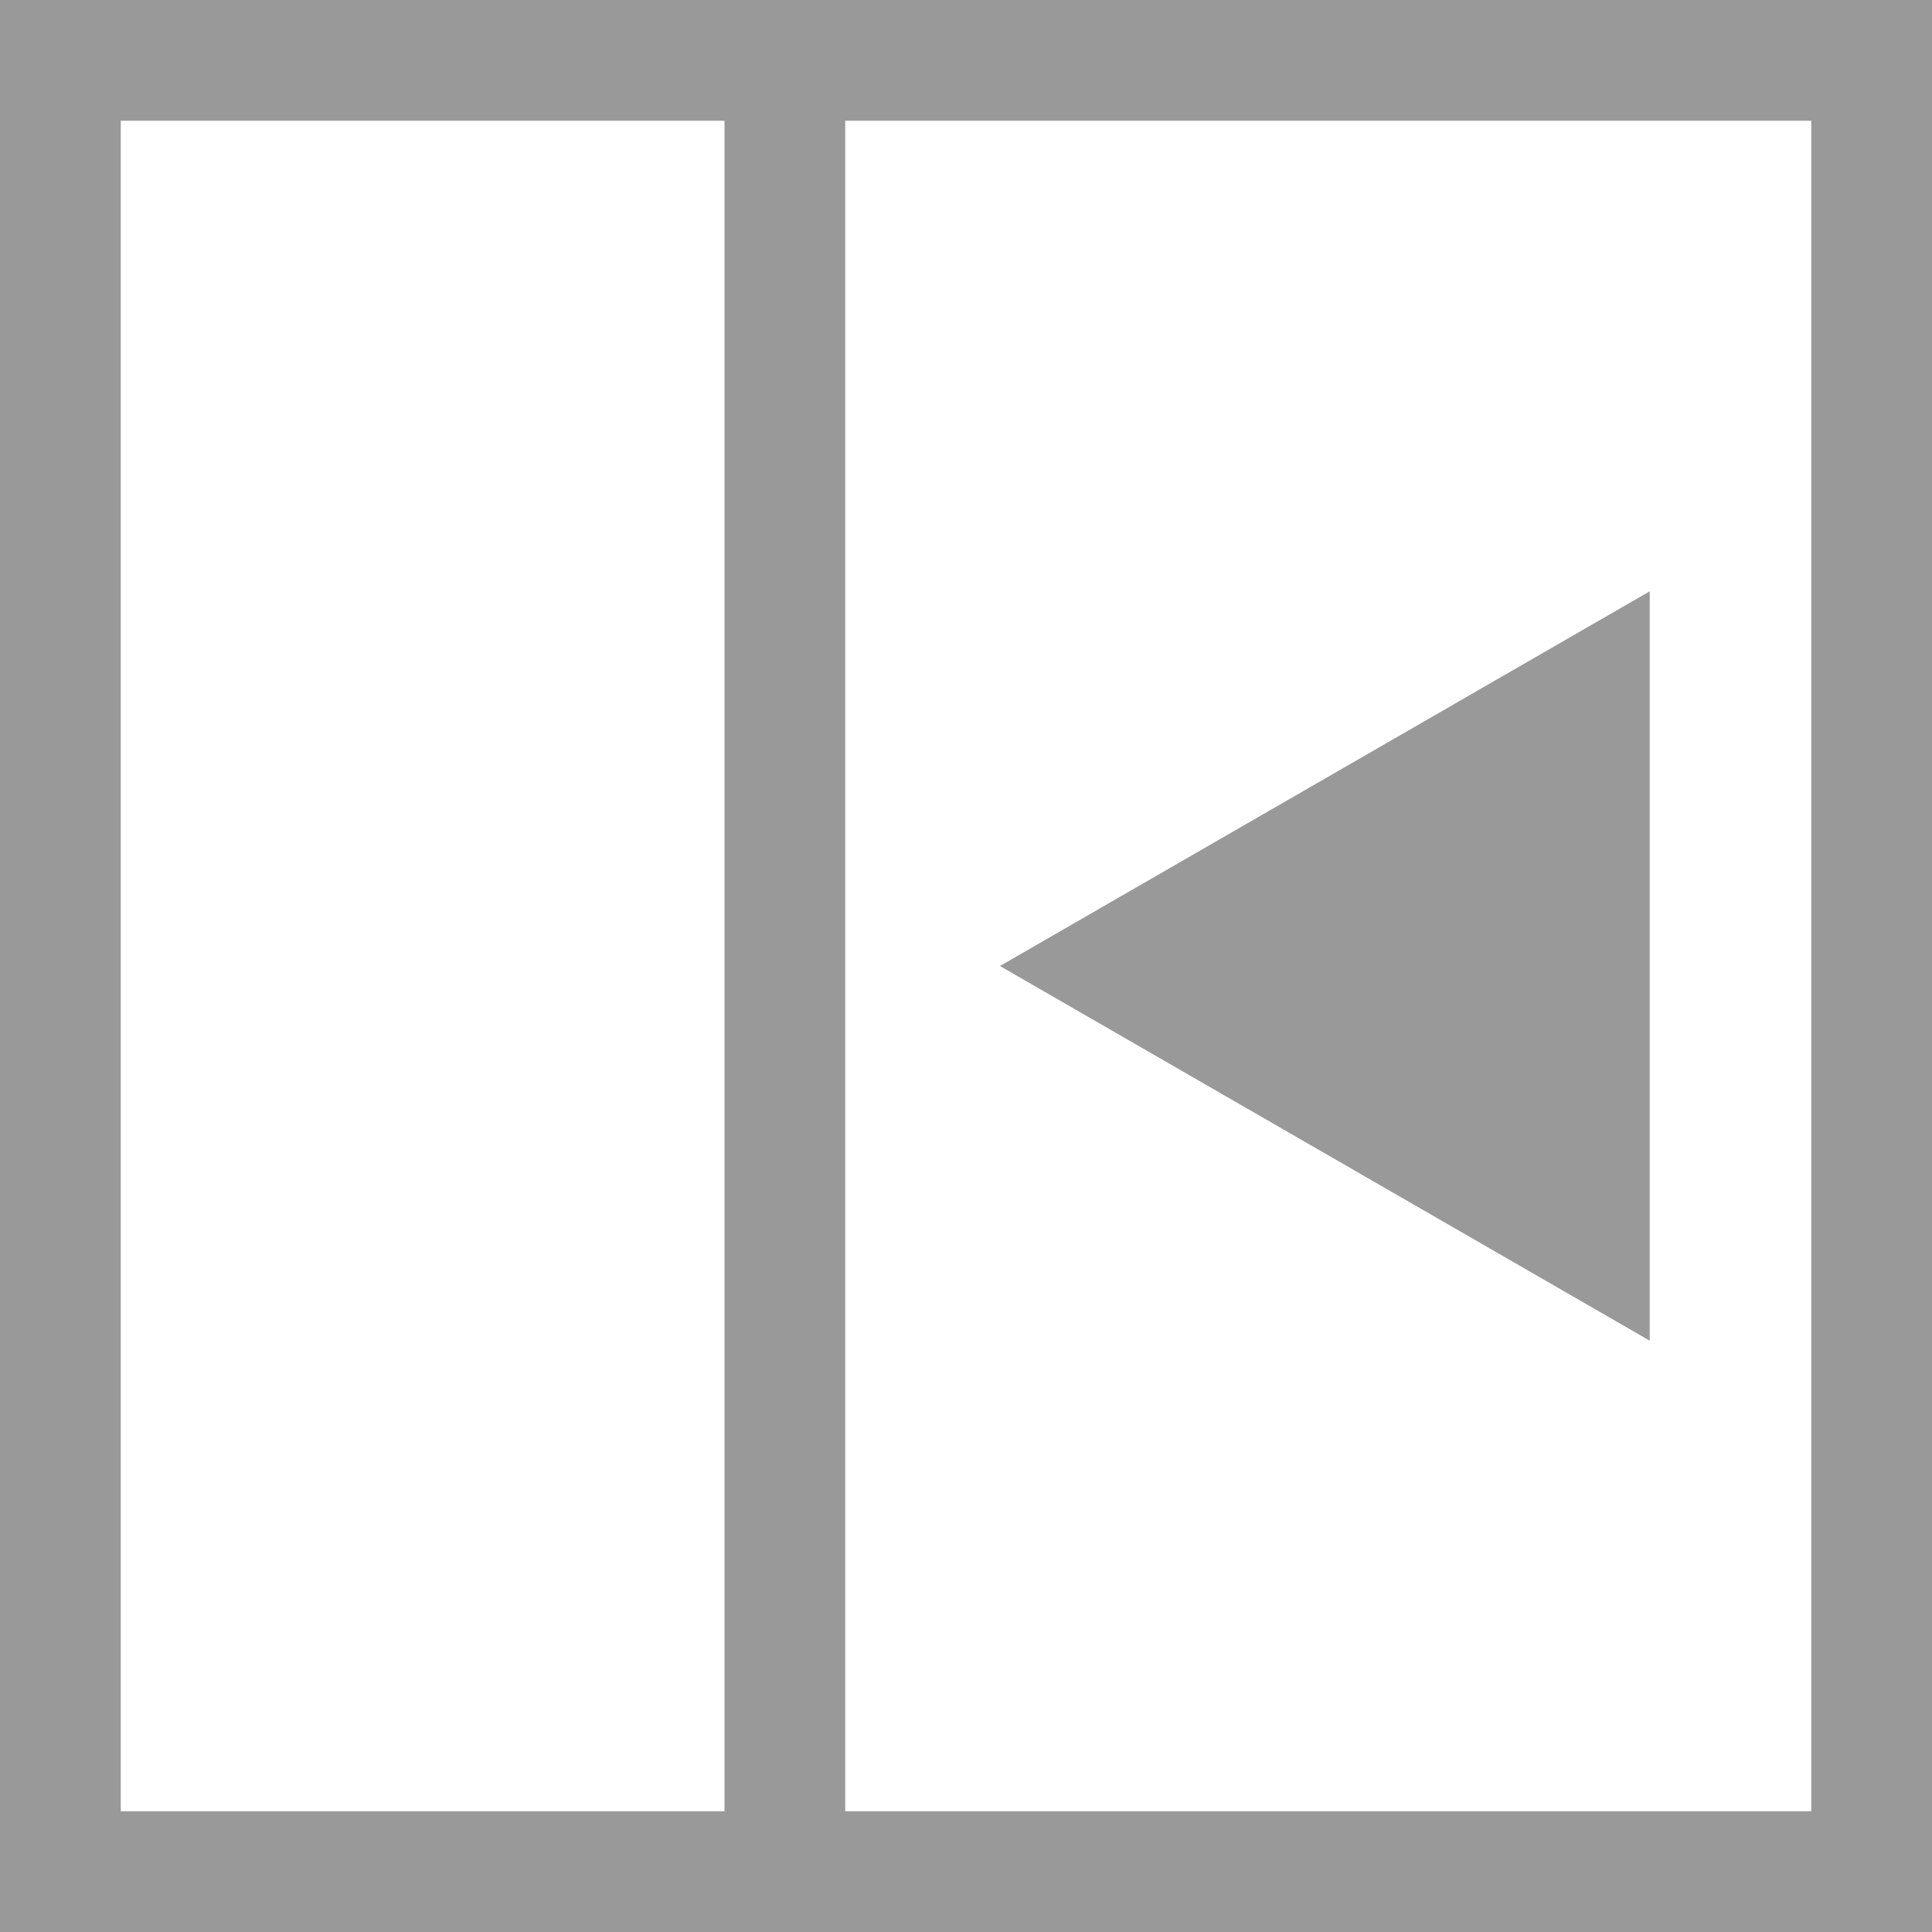
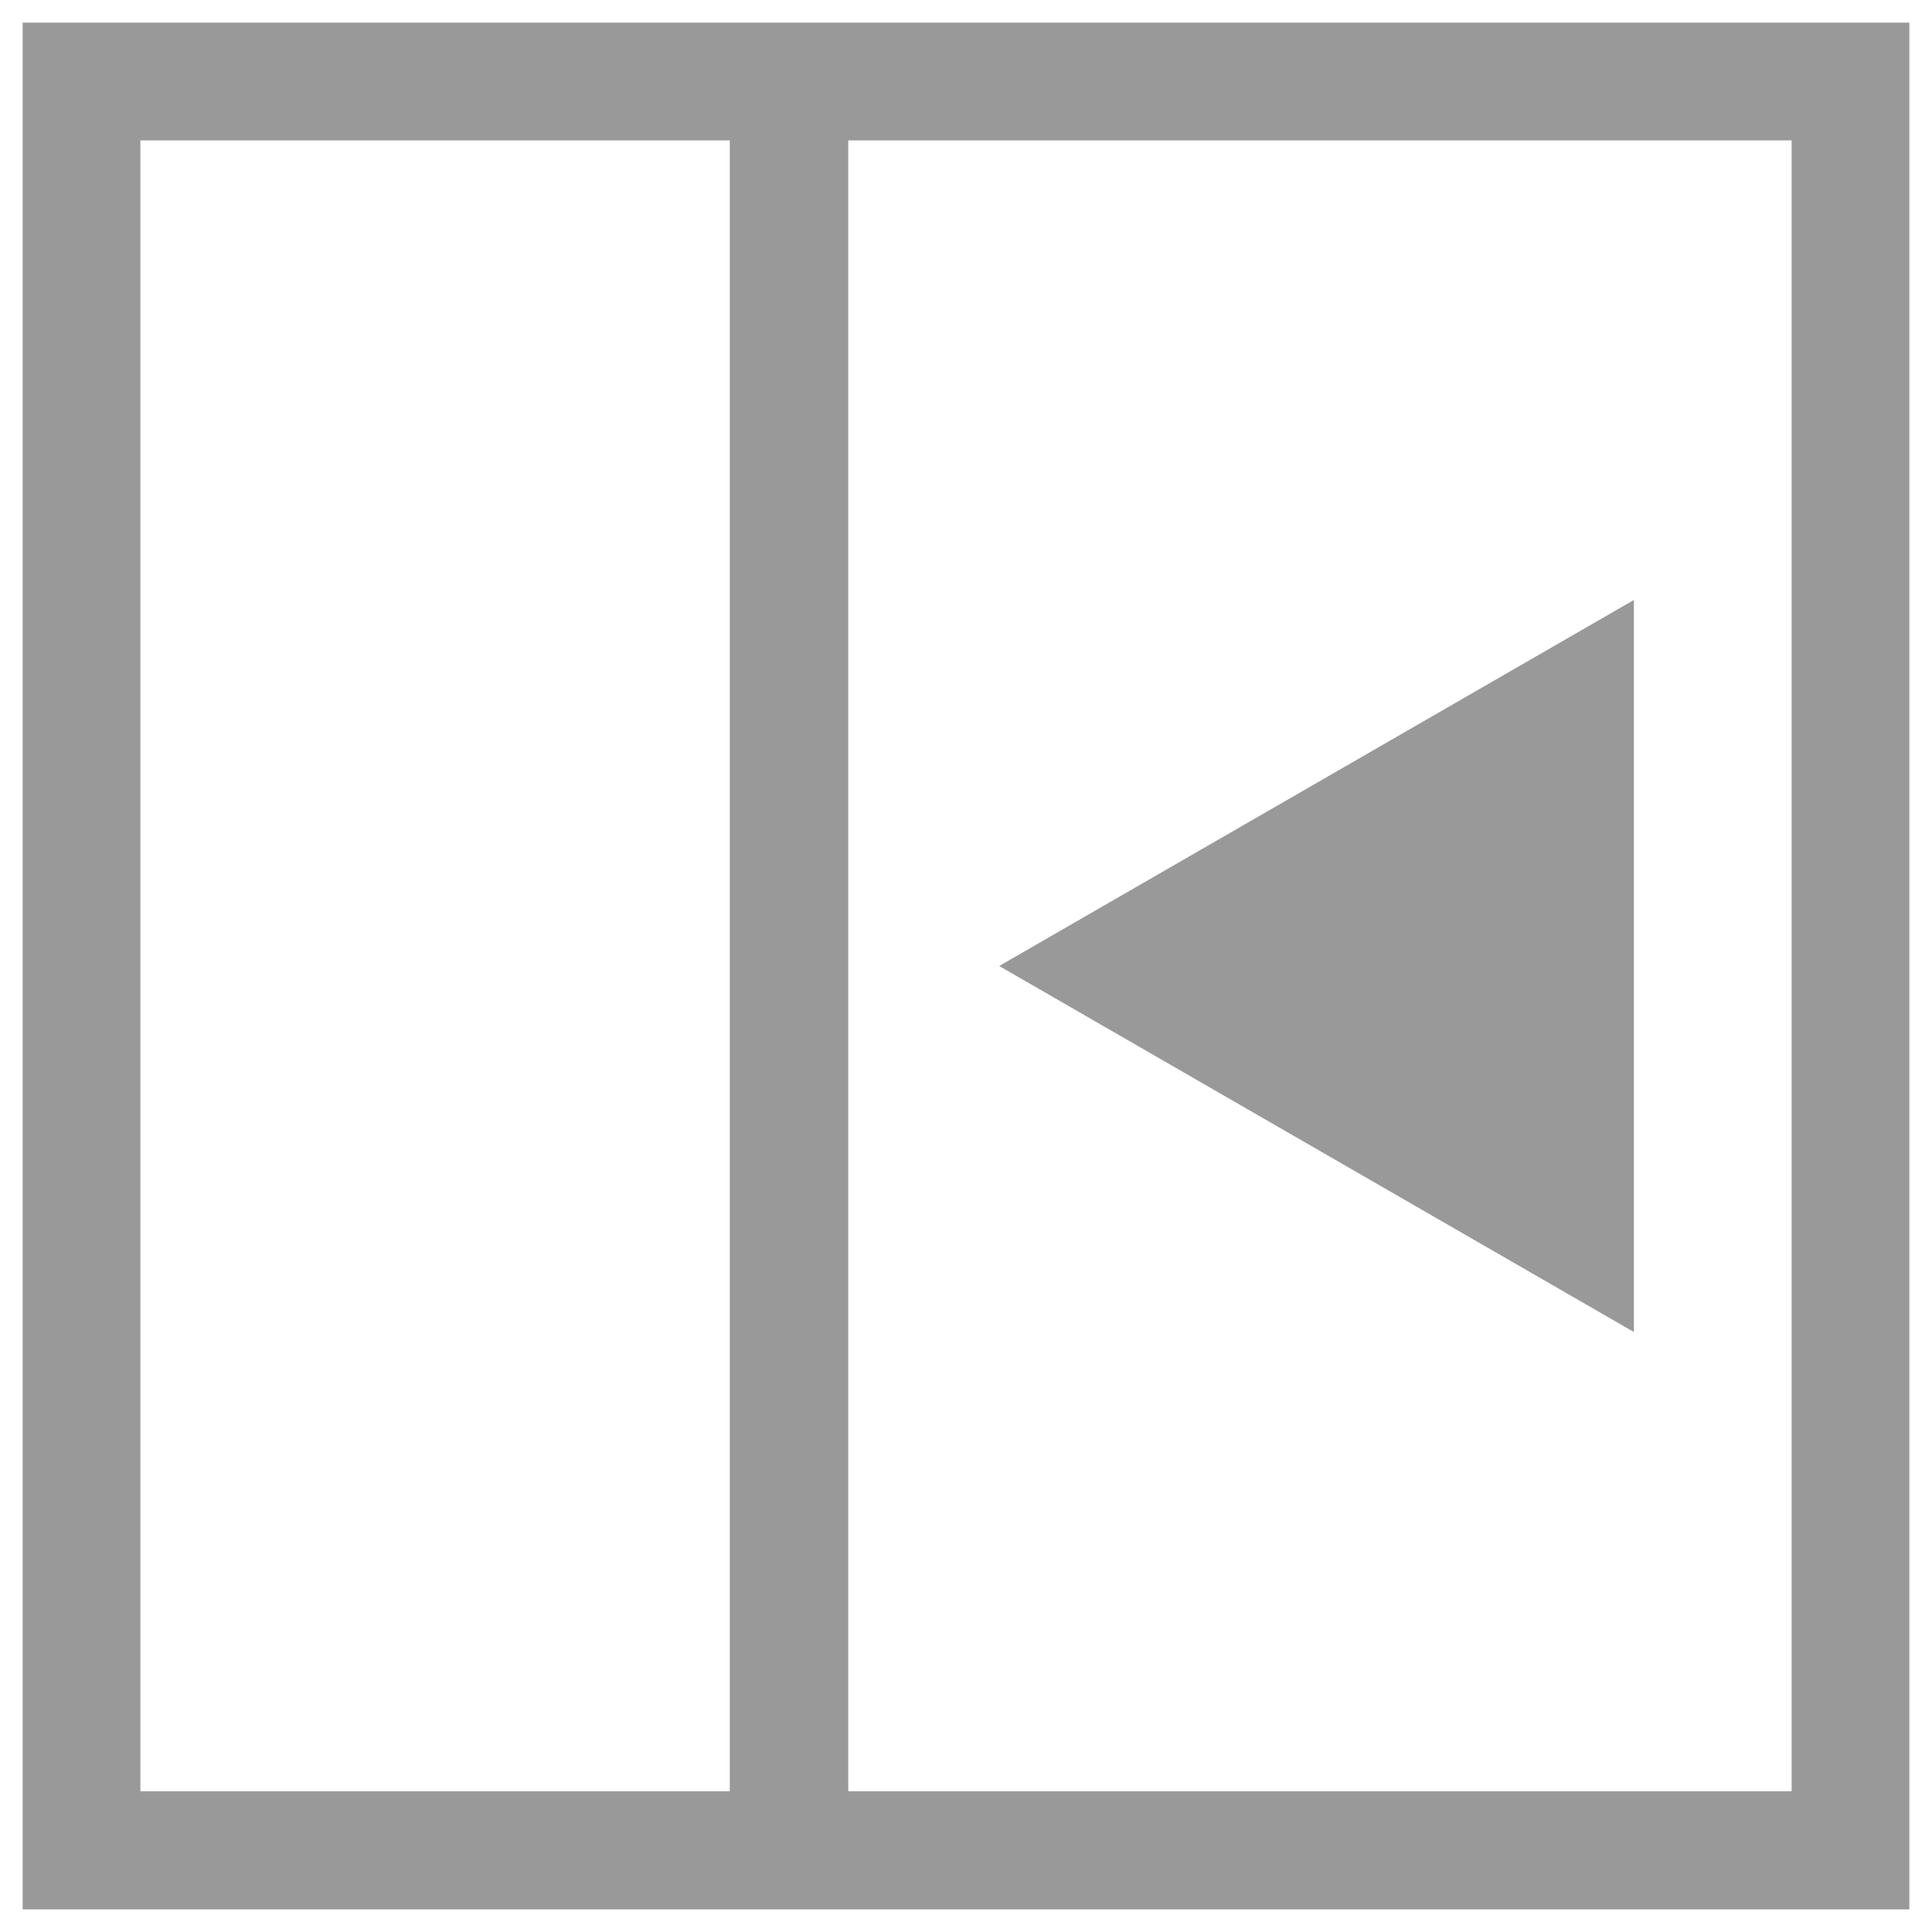
<svg xmlns="http://www.w3.org/2000/svg" version="1.1" id="Layer_1" x="0px" y="0px" viewBox="0 0 512 512" style="enable-background:new 0 0 512 512;" xml:space="preserve">
  <style type="text/css">
	.st0{fill:#999999;}
</style>
-   <path class="st0" d="M512,512H0V0h512V512z M480,32H224v448h256V32z M192,32H32v448h160V32z" />
-   <polygon class="st0" points="265,256 437.2,156.7 437.2,355.3 " />
+   <g>
+     <path class="st0" d="M506,506H6V6h500V506z M474.8,37.2h-250v437.5h250V37.2z M193.5,37.2H37.2v437.5h156.2V37.2z" />
+     <polygon class="st0" points="264.8,256 433,159 433,353  " />
+   </g>
</svg>
